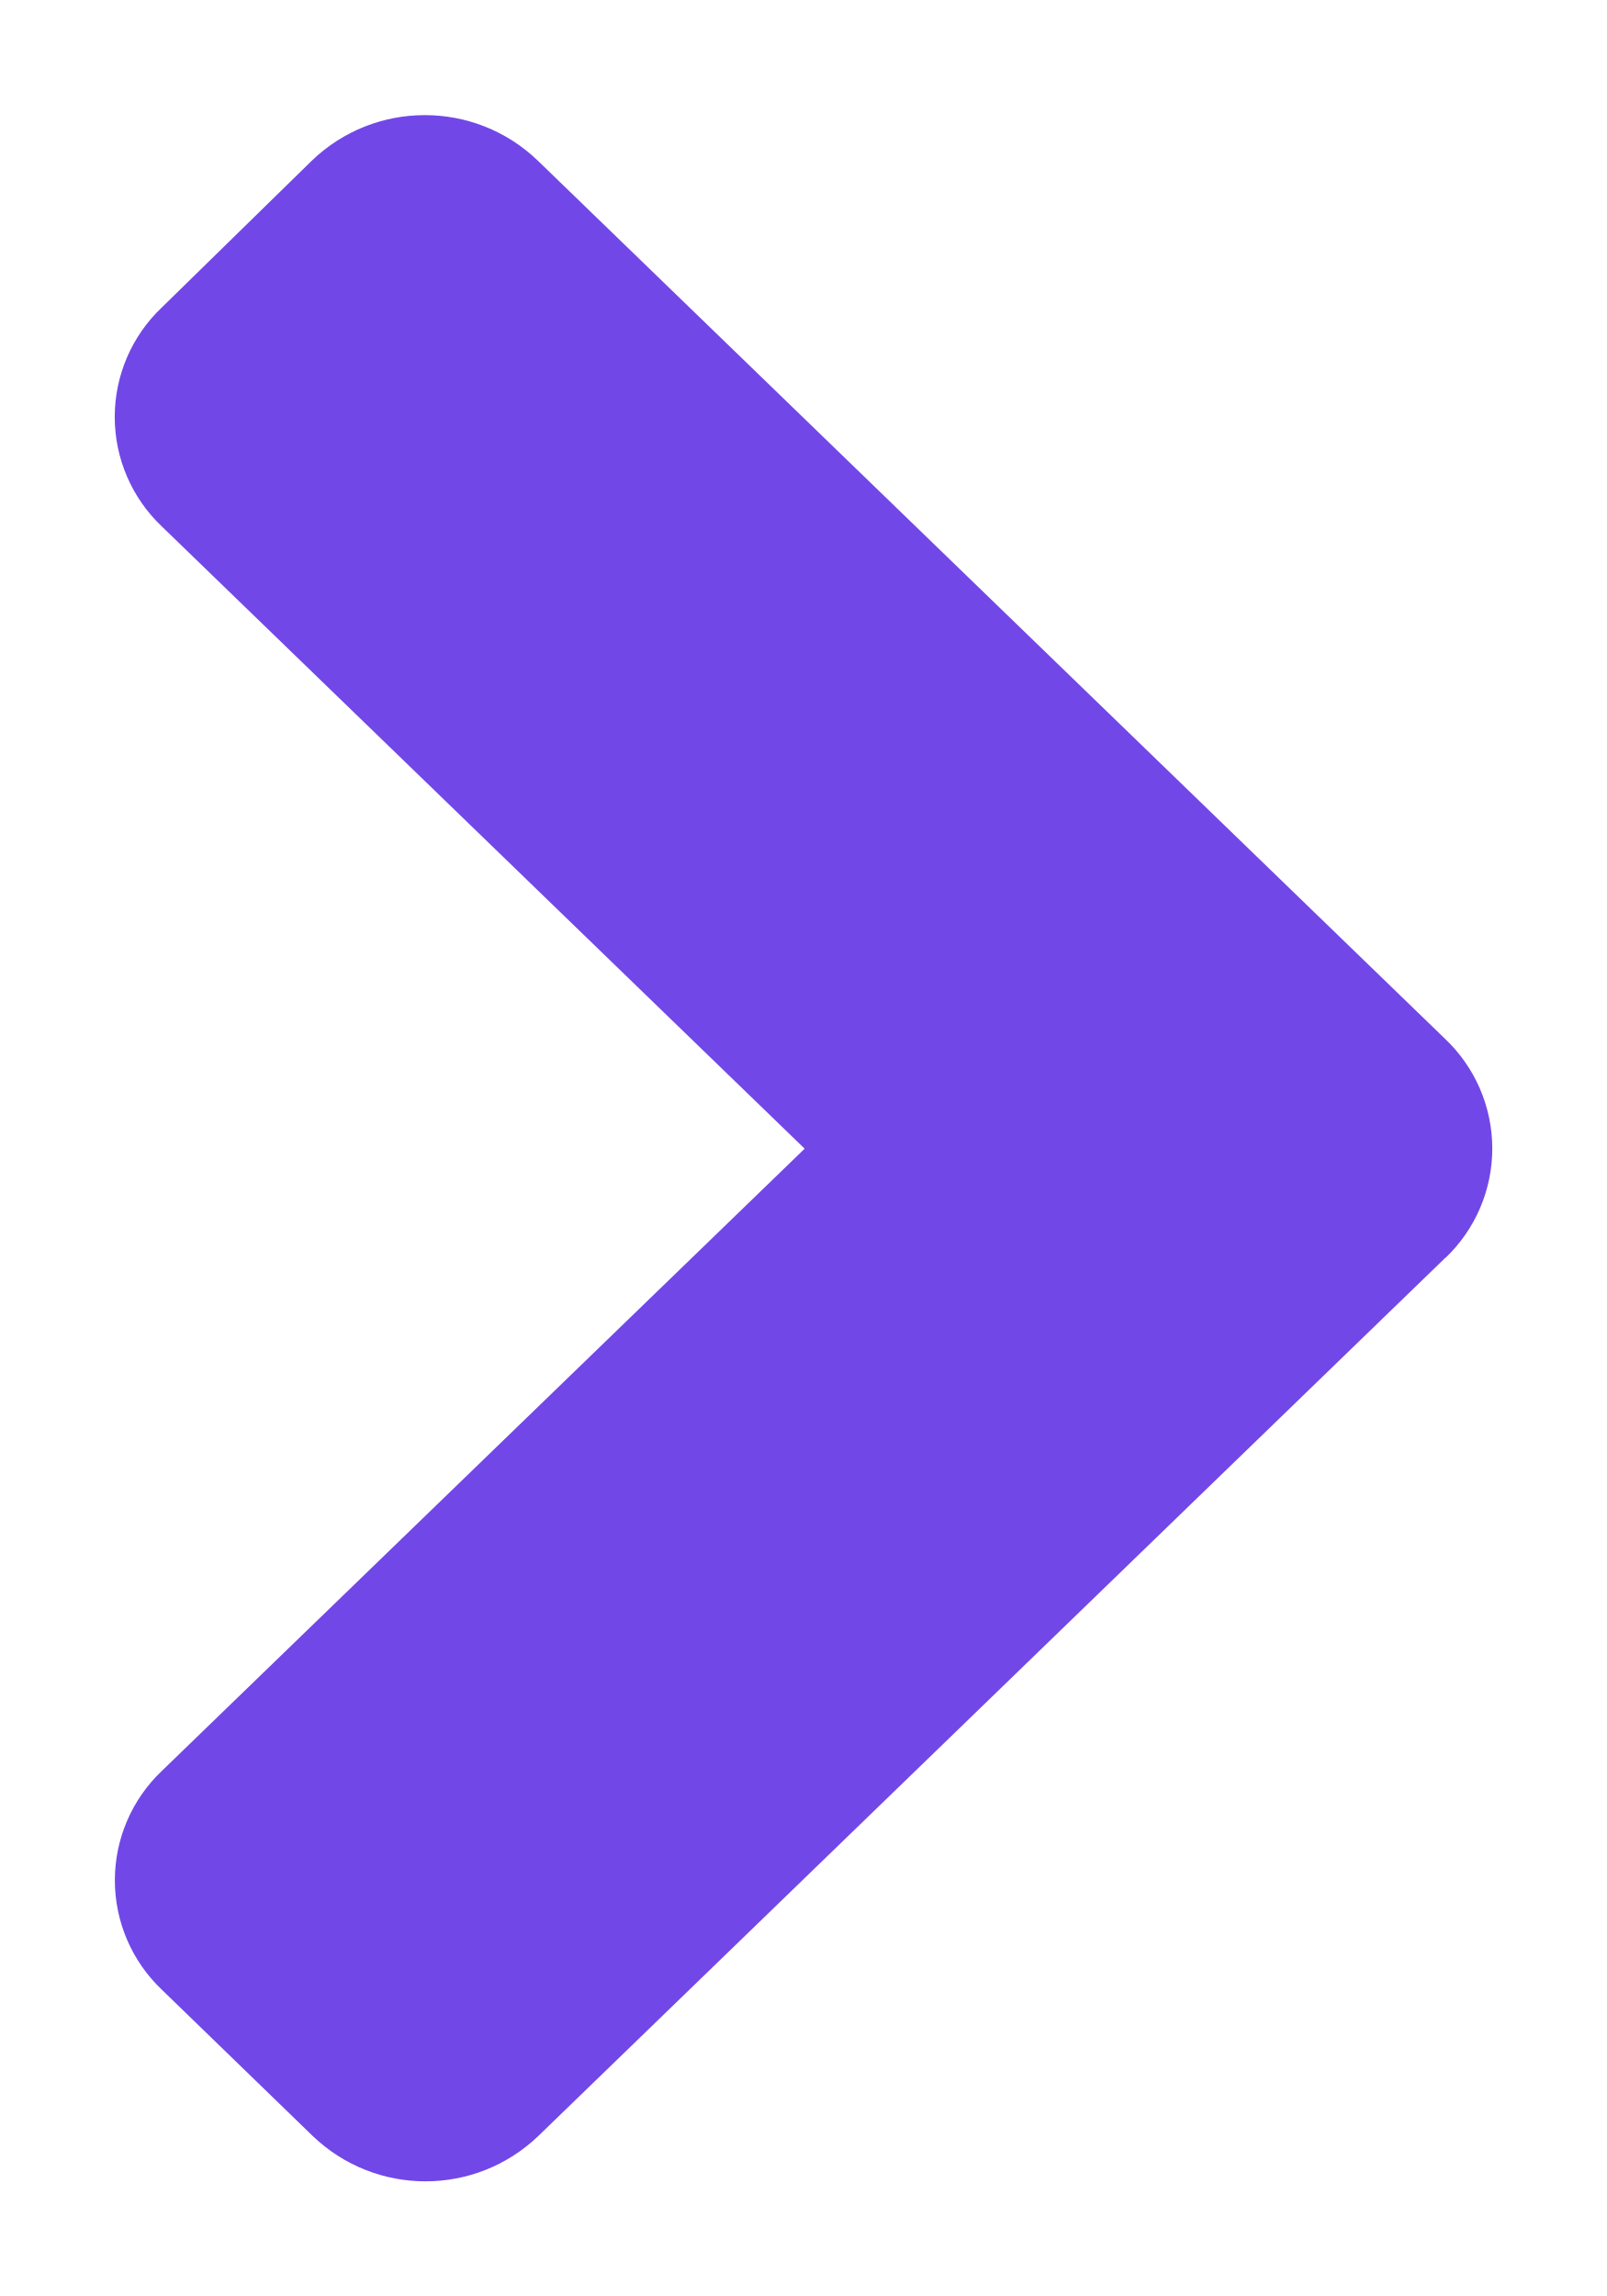
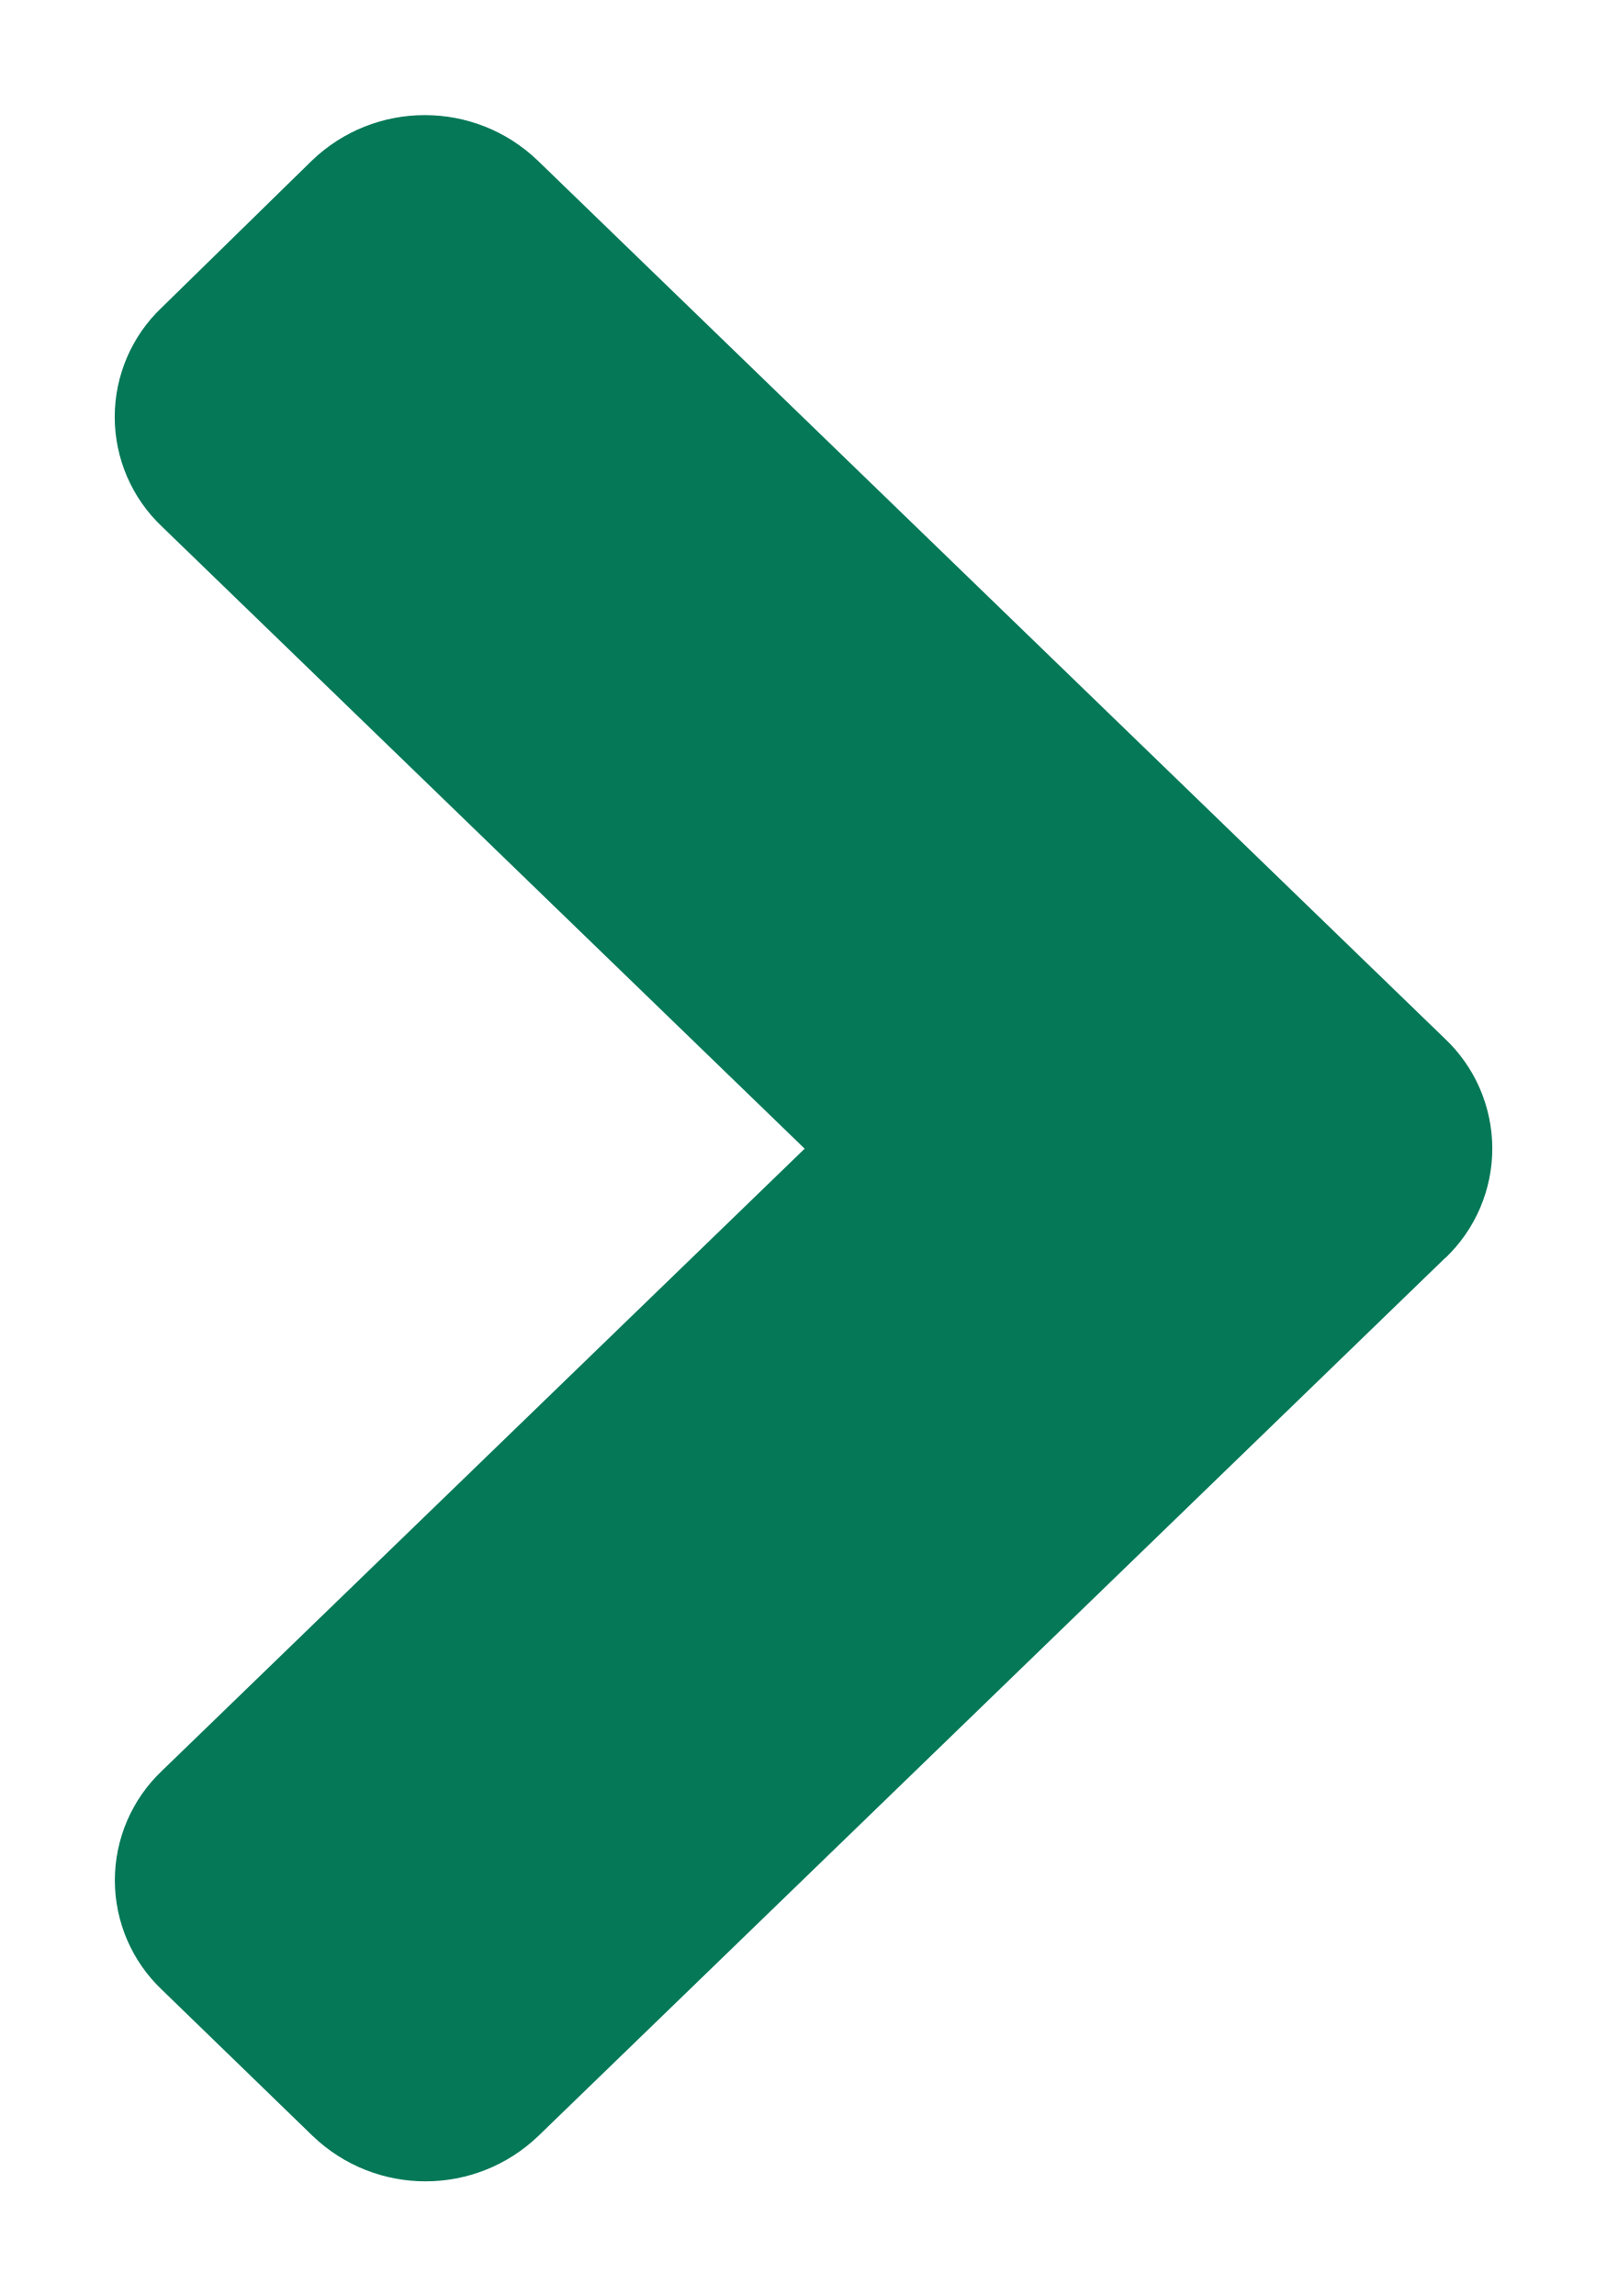
<svg xmlns="http://www.w3.org/2000/svg" width="7" height="10" fill="none">
-   <path fill="#7147E8" d="m6.296 5.478-3.95 3.824a.71.71 0 0 1-.985 0l-.656-.636a.657.657 0 0 1 0-.953l2.8-2.71-2.8-2.71a.657.657 0 0 1 0-.954L1.358.7a.71.71 0 0 1 .985 0l3.95 3.823a.658.658 0 0 1 .003.956Z" />
+   <path fill="#047857" d="m6.296 5.478-3.95 3.824a.71.71 0 0 1-.985 0l-.656-.636a.657.657 0 0 1 0-.953l2.8-2.71-2.8-2.71a.657.657 0 0 1 0-.954L1.358.7a.71.71 0 0 1 .985 0l3.95 3.823a.658.658 0 0 1 .003.956Z" />
</svg>
